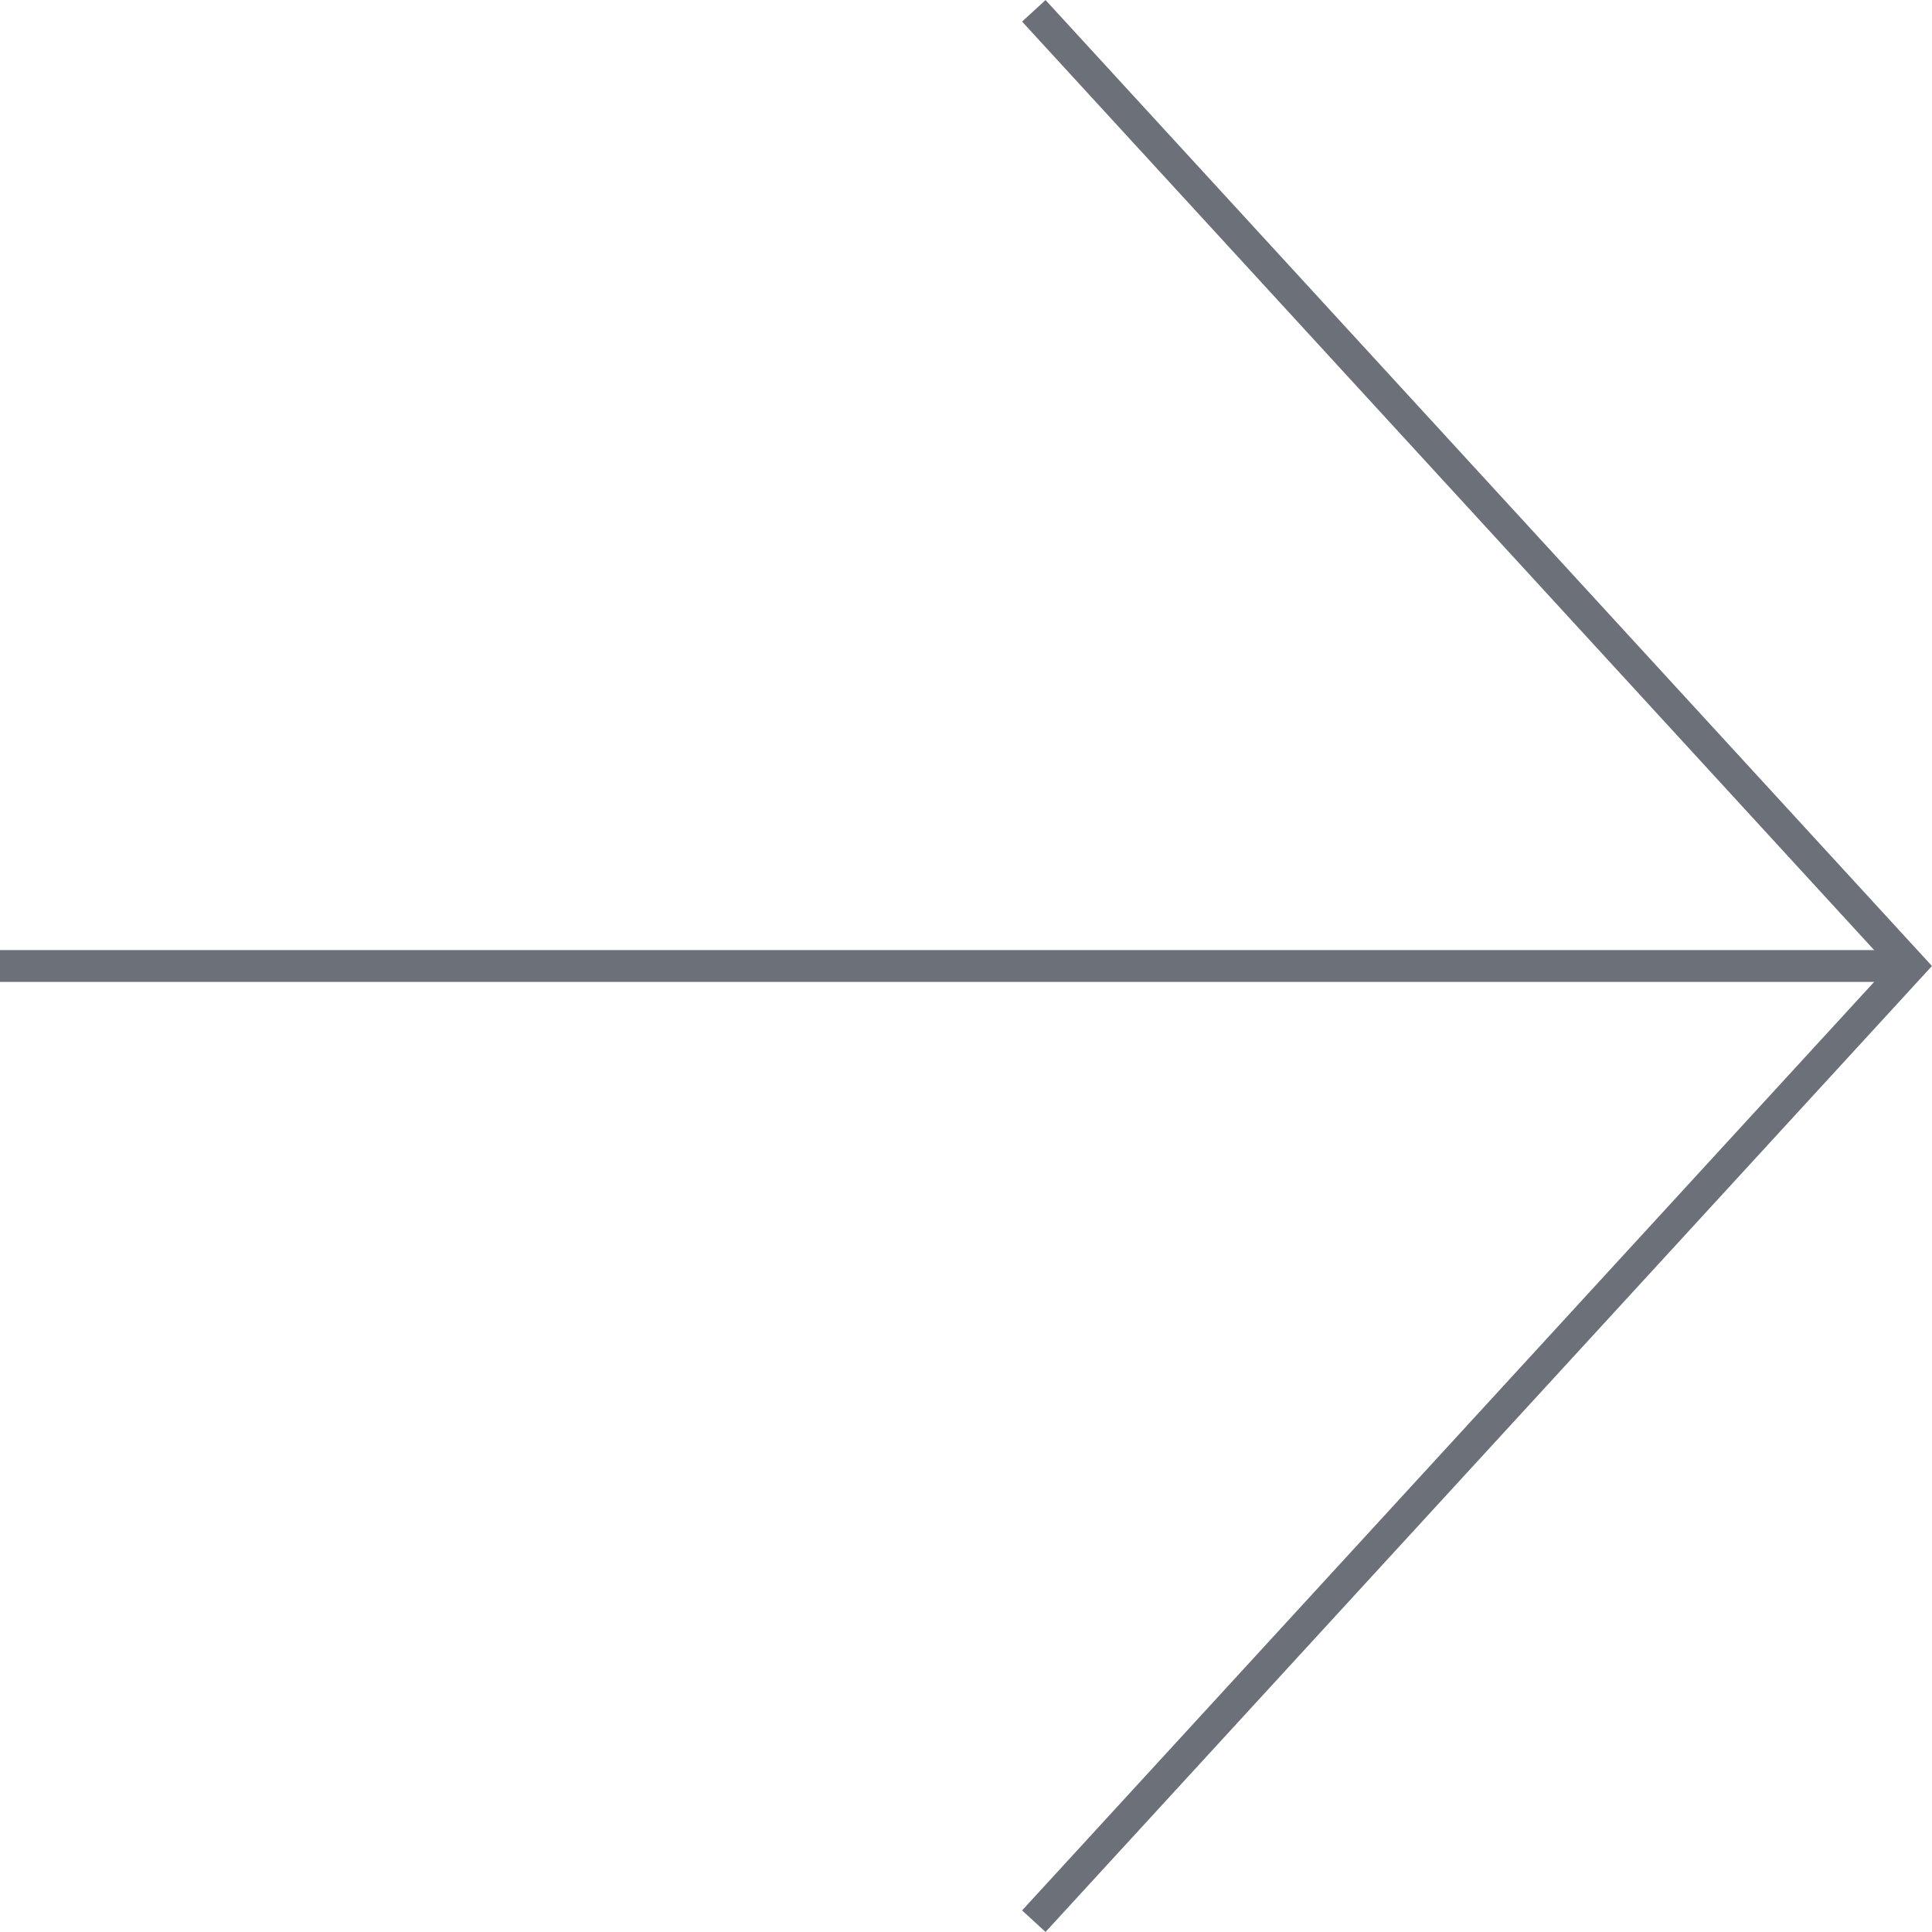
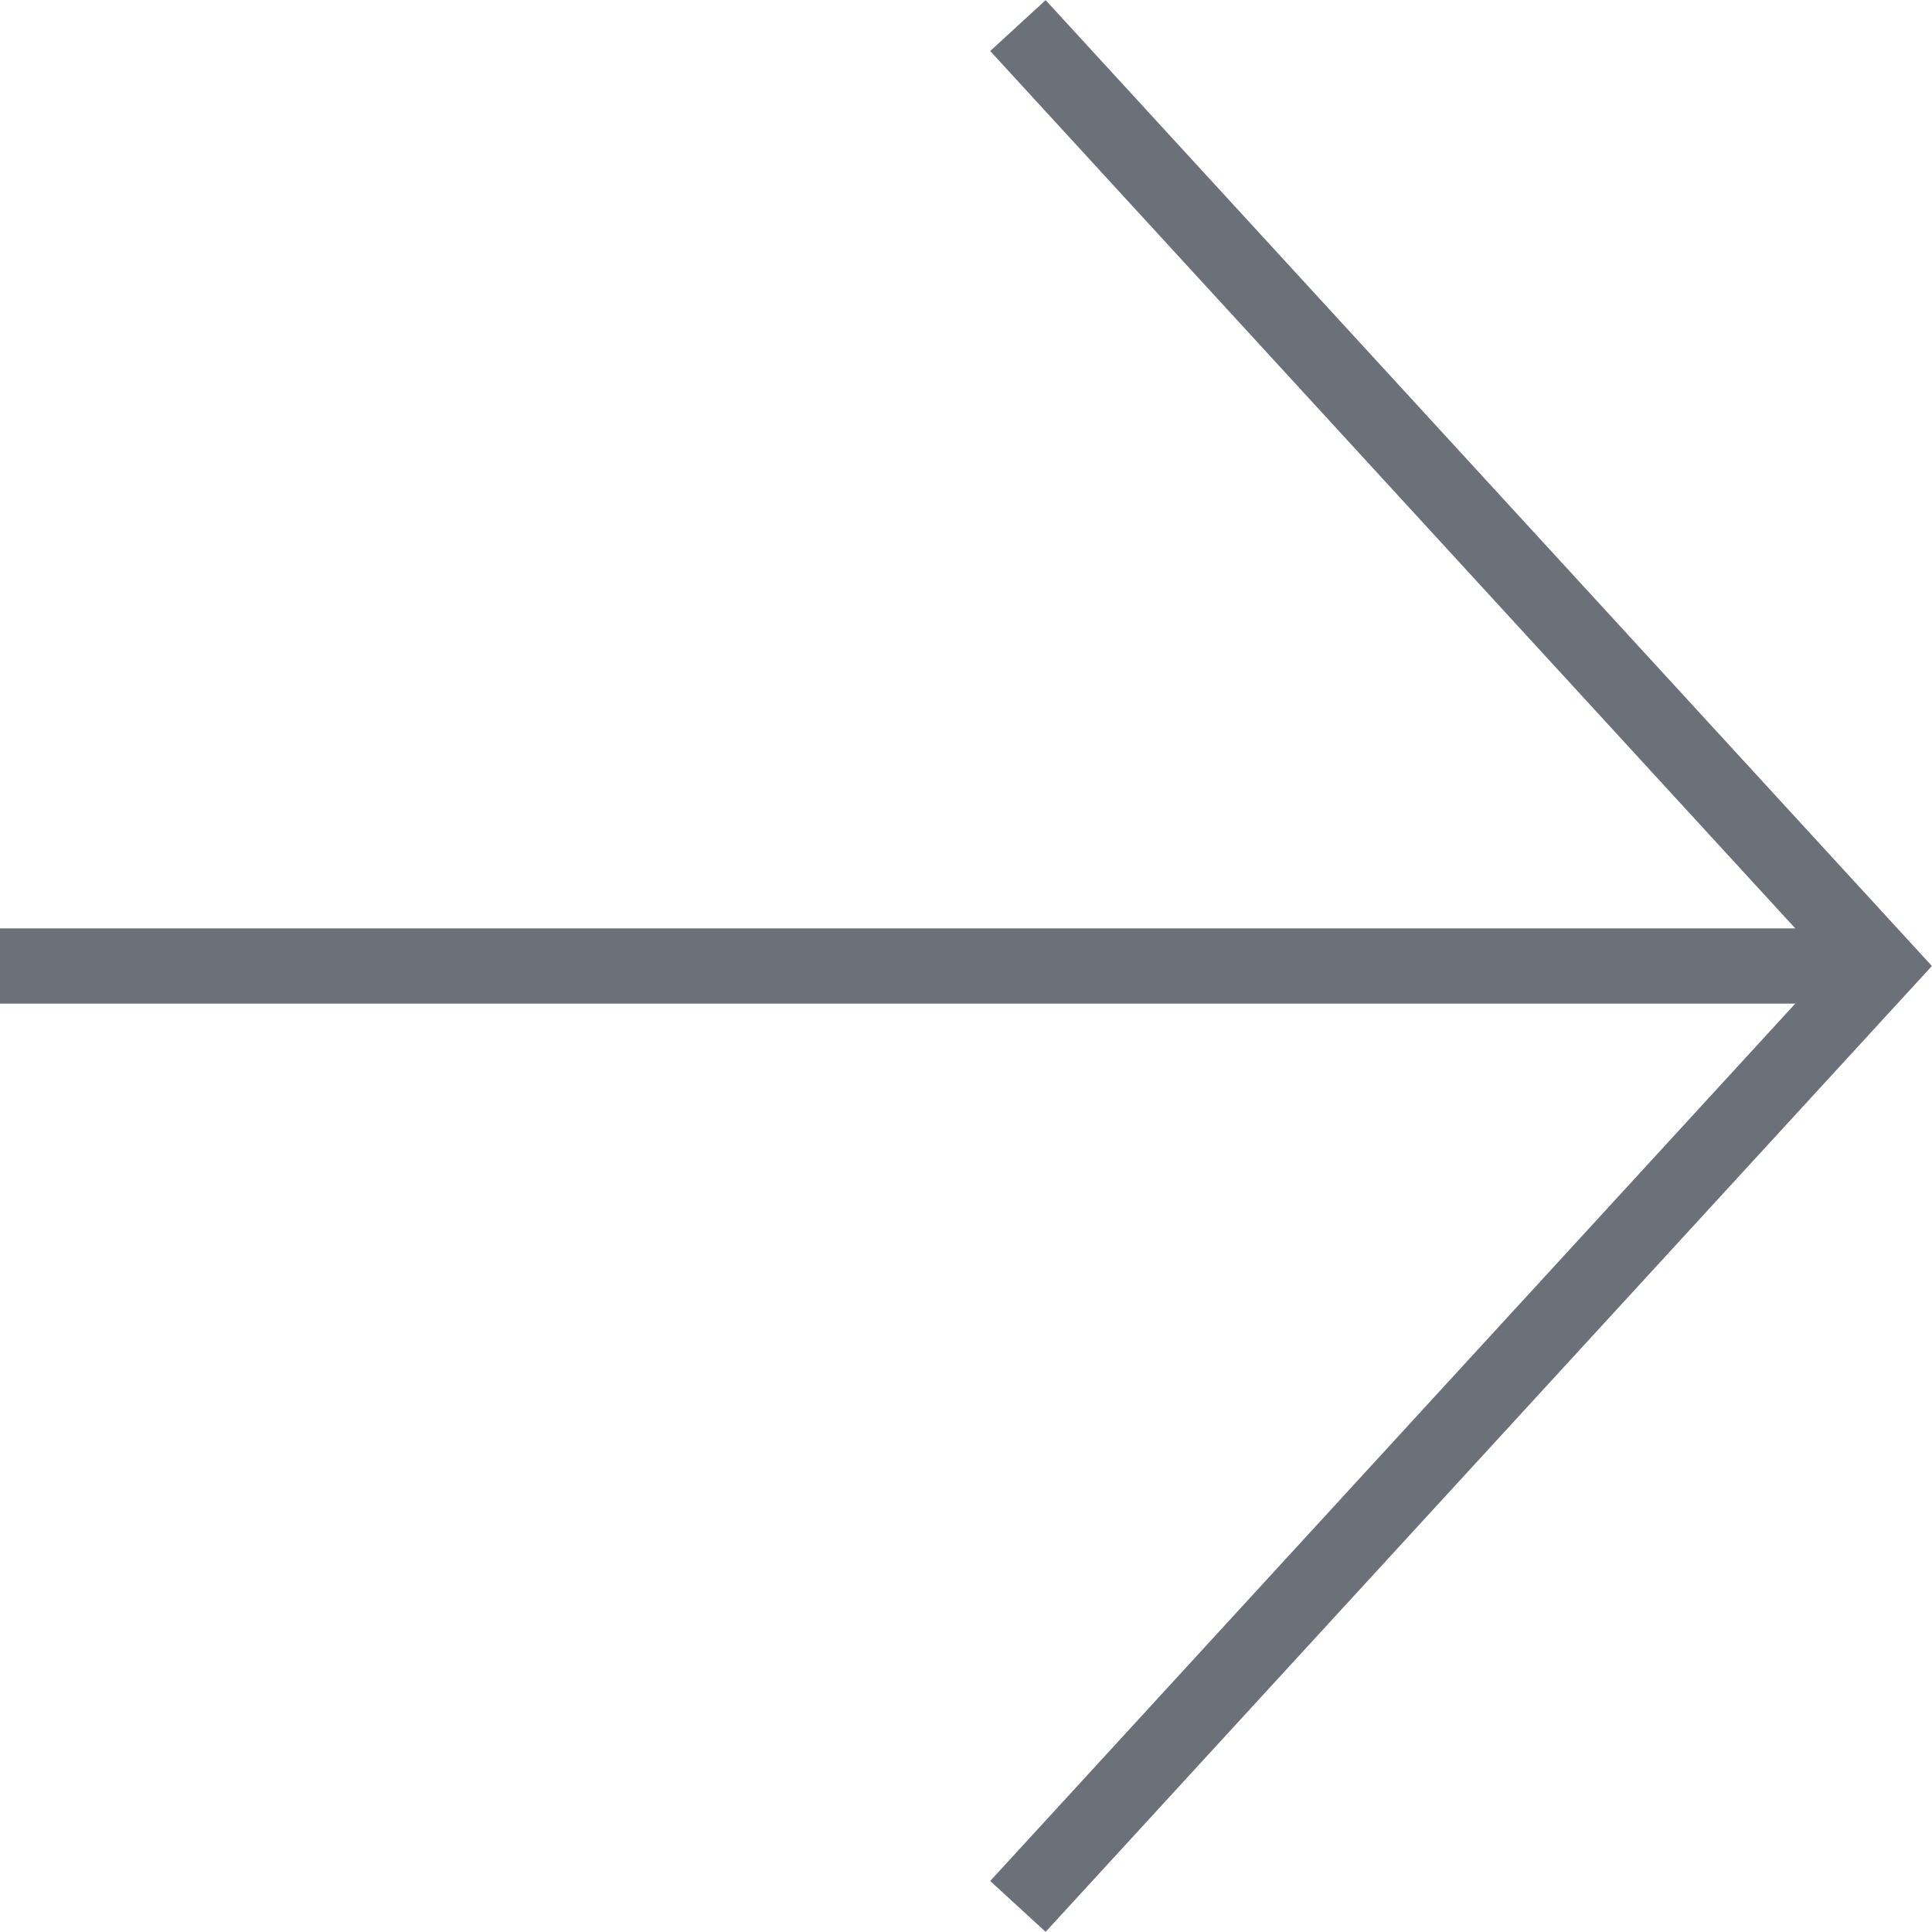
- <svg xmlns="http://www.w3.org/2000/svg" viewBox="0 0 121.36 121.35">
+ <svg xmlns="http://www.w3.org/2000/svg" viewBox="0 0 51.36 51.35">
  <defs>
    <style>.a{fill:none;stroke:#6b7079;stroke-miterlimit:10;stroke-width:2px;}</style>
  </defs>
-   <polyline class="a" points="64.94 120.68 120 60.68 64.94 0.68" />
-   <line class="a" x1="119.19" y1="60.68" y2="60.68" />
+   <polyline class="a" points="27.06 50.68 50 25.68 27.06 0.68" />
+   <line class="a" x1="49.66" y1="25.68" y2="25.68" />
</svg>
